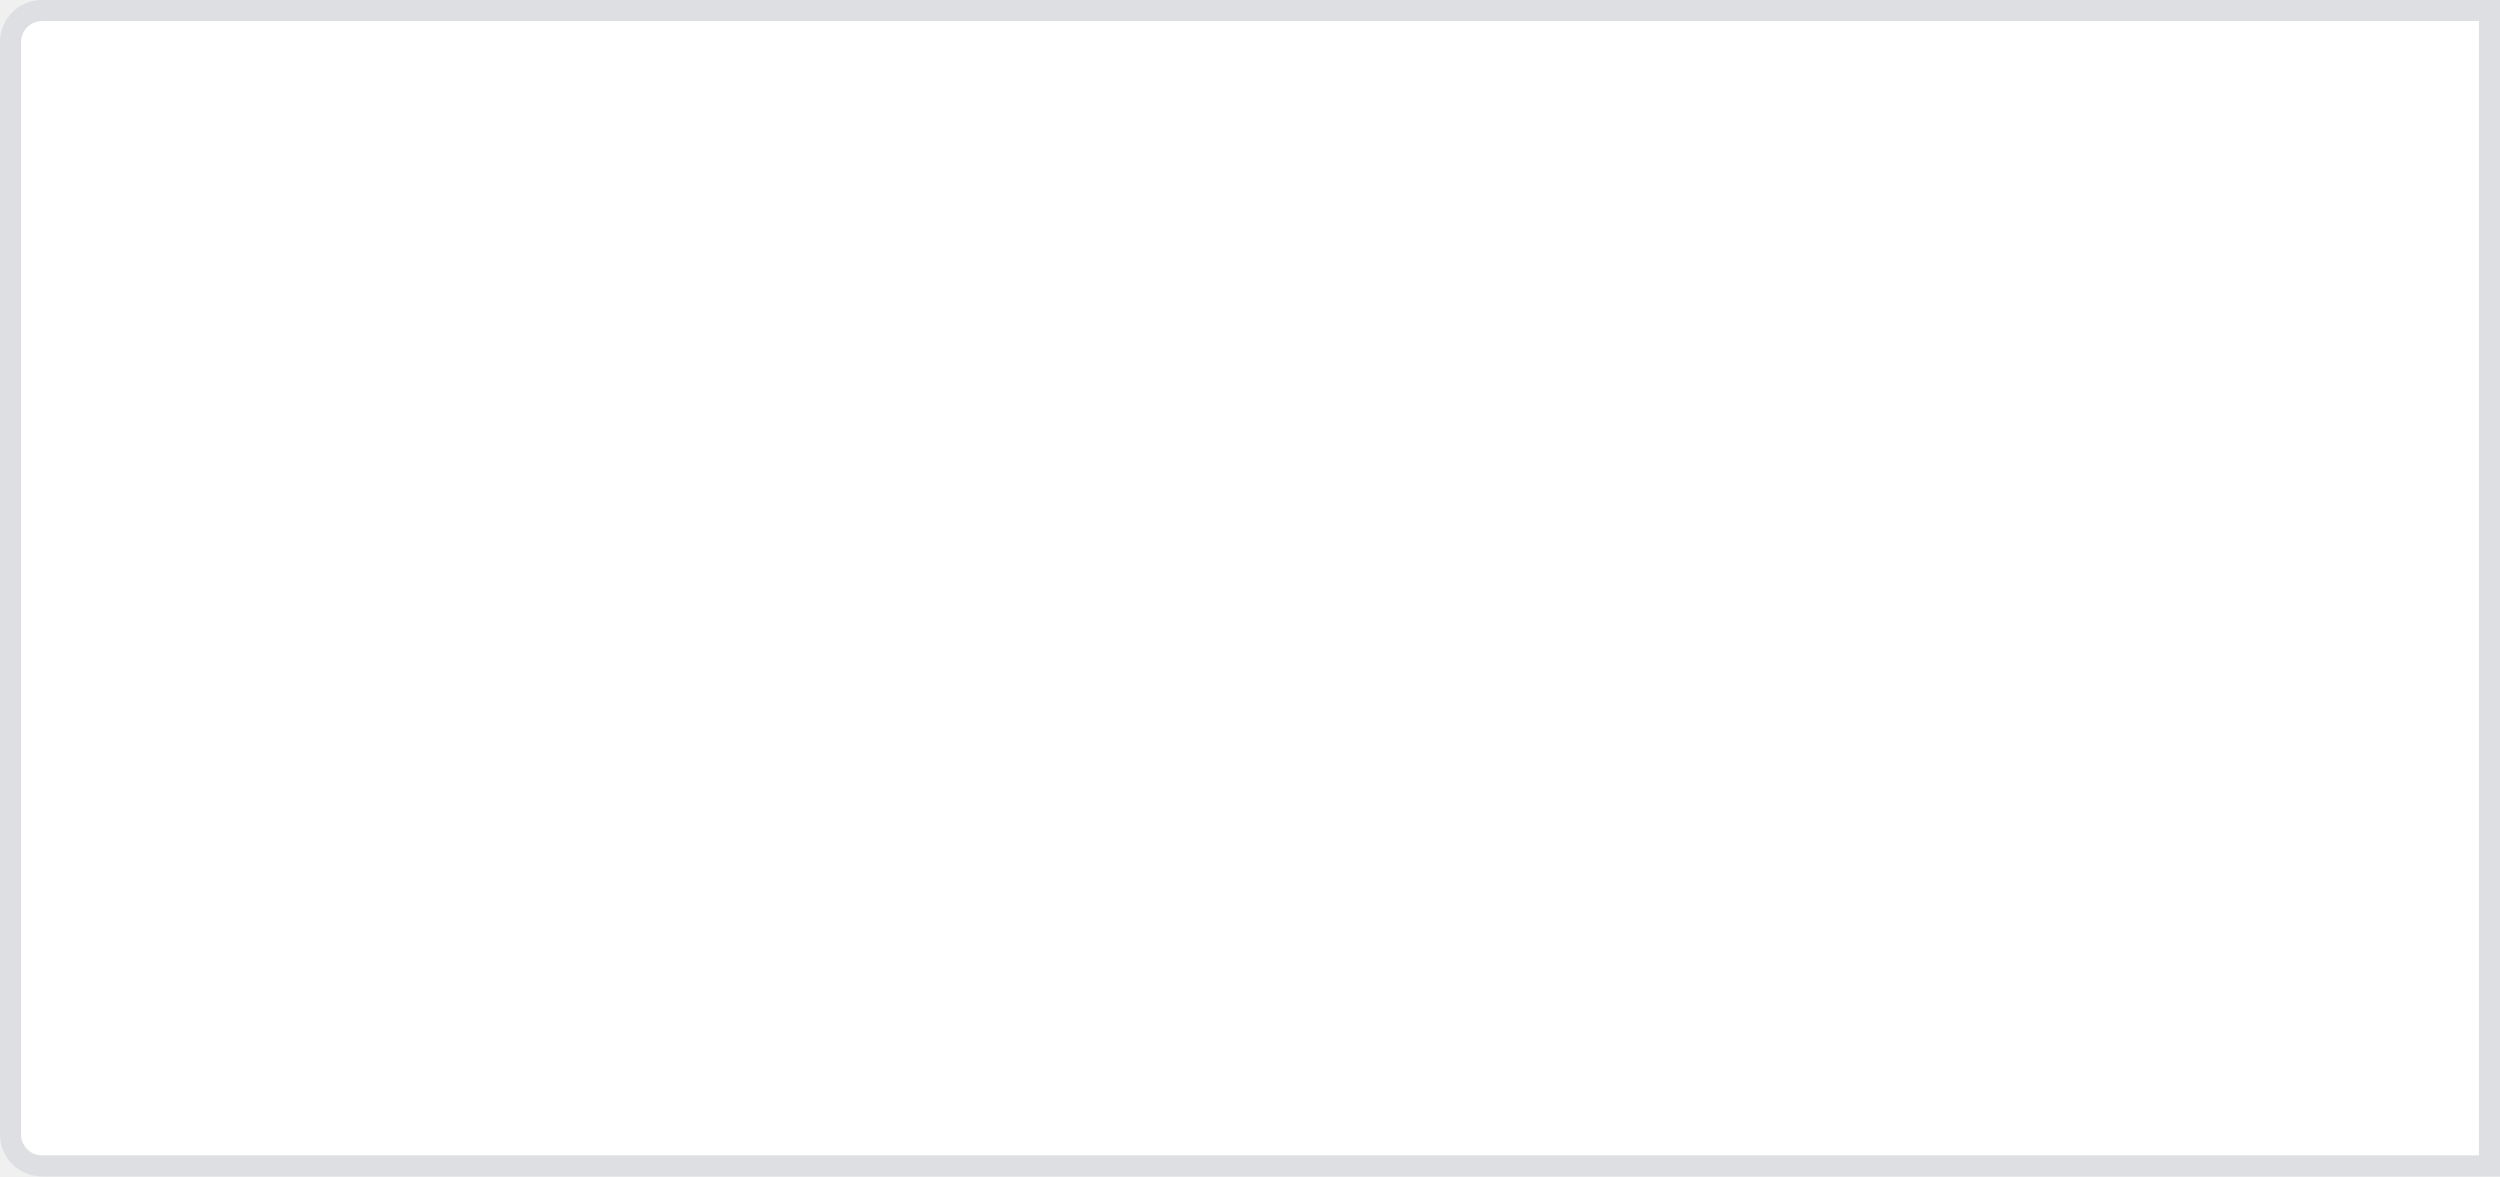
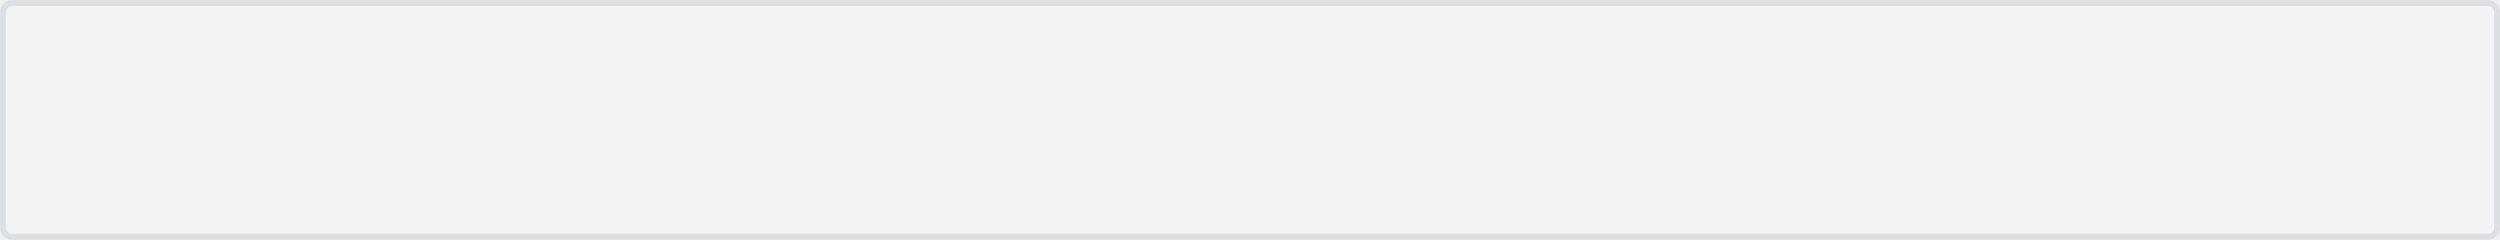
- <svg xmlns="http://www.w3.org/2000/svg" version="1.1" width="119px" height="56px">
-   <g>
-     <path d="M 1 2  A 1 1 0 0 1 2 1 L 118 1  L 118 55  L 2 55  A 1 1 0 0 1 1 54 L 1 2  Z " fill-rule="nonzero" fill="#ffffff" stroke="none" />
-     <path d="M 0.5 2  A 1.5 1.5 0 0 1 2 0.5 L 118.5 0.5  L 118.5 55.5  L 2 55.5  A 1.5 1.5 0 0 1 0.5 54 L 0.5 2  Z " stroke-width="1" stroke="#dadce0" fill="none" stroke-opacity="0.867" />
+ <svg xmlns="http://www.w3.org/2000/svg" version="1.1" width="417px" height="40px">
+   <g transform="matrix(1 0 0 1 -16 -65 )">
+     <path d="M 17 67  A 1 1 0 0 1 18 66 L 431 66  A 1 1 0 0 1 432 67 L 432 103  A 1 1 0 0 1 431 104 L 18 104  A 1 1 0 0 1 17 103 L 17 67  Z " fill-rule="nonzero" fill="#f4f4f4" stroke="none" />
+     <path d="M 16.5 67  A 1.5 1.5 0 0 1 18 65.5 L 431 65.5  A 1.5 1.5 0 0 1 432.5 67 L 432.5 103  A 1.5 1.5 0 0 1 431 104.5 L 18 104.5  A 1.5 1.5 0 0 1 16.5 103 L 16.5 67  Z " stroke-width="1" stroke="#dadce0" fill="none" stroke-opacity="0.867" />
  </g>
</svg>
